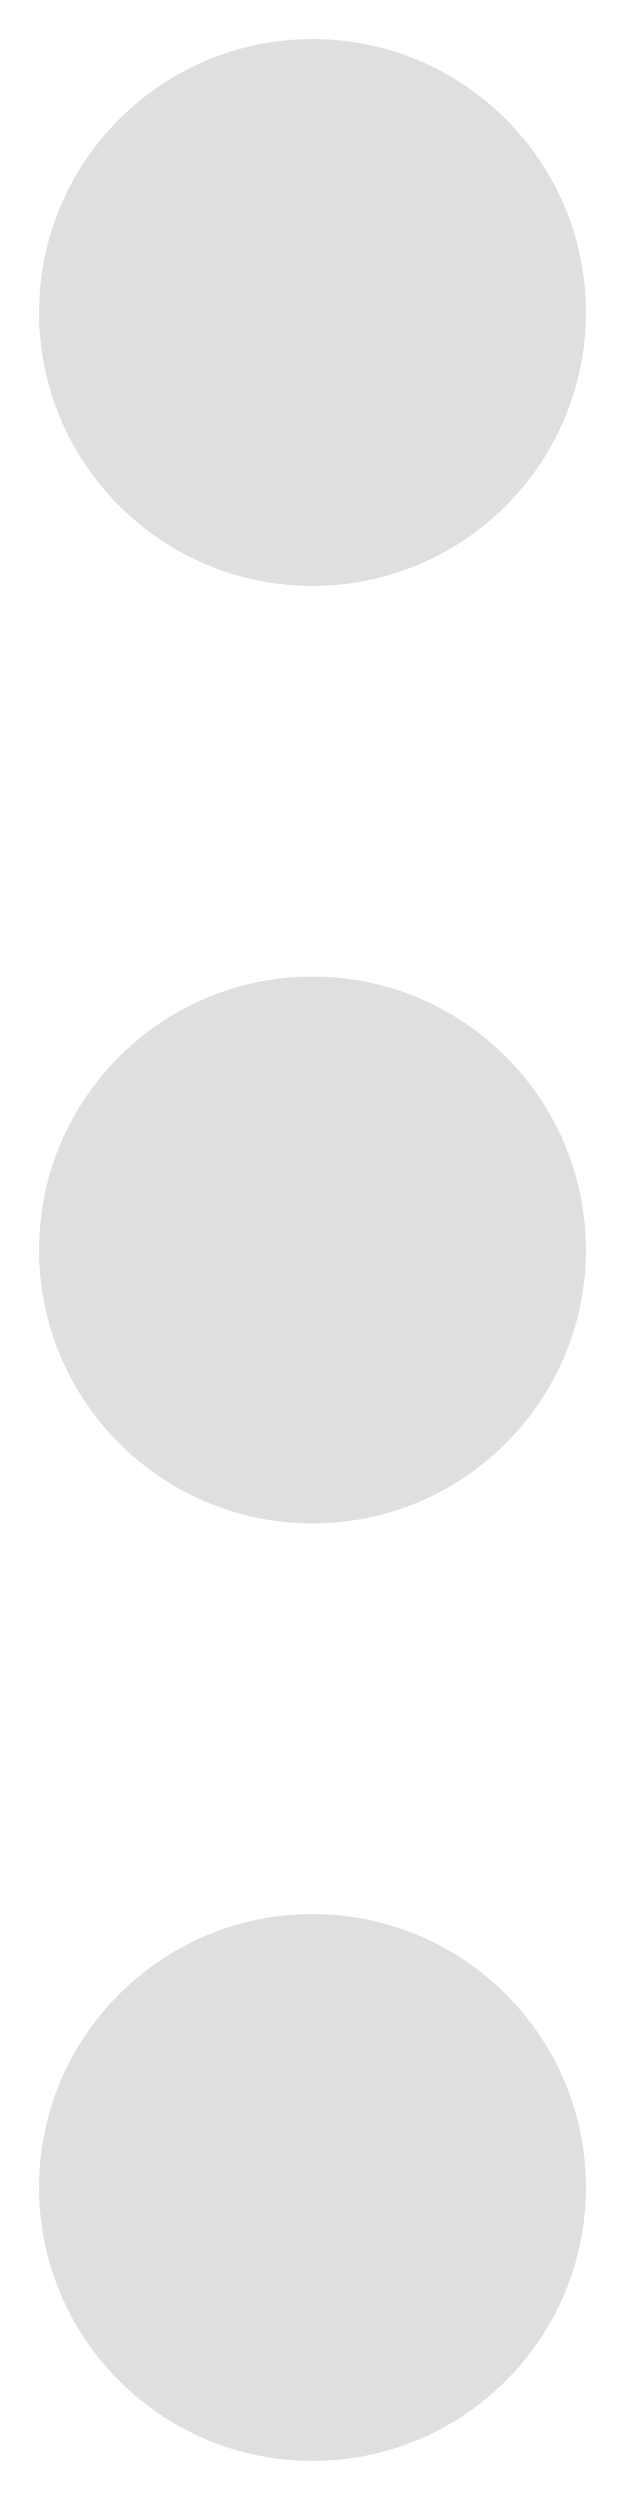
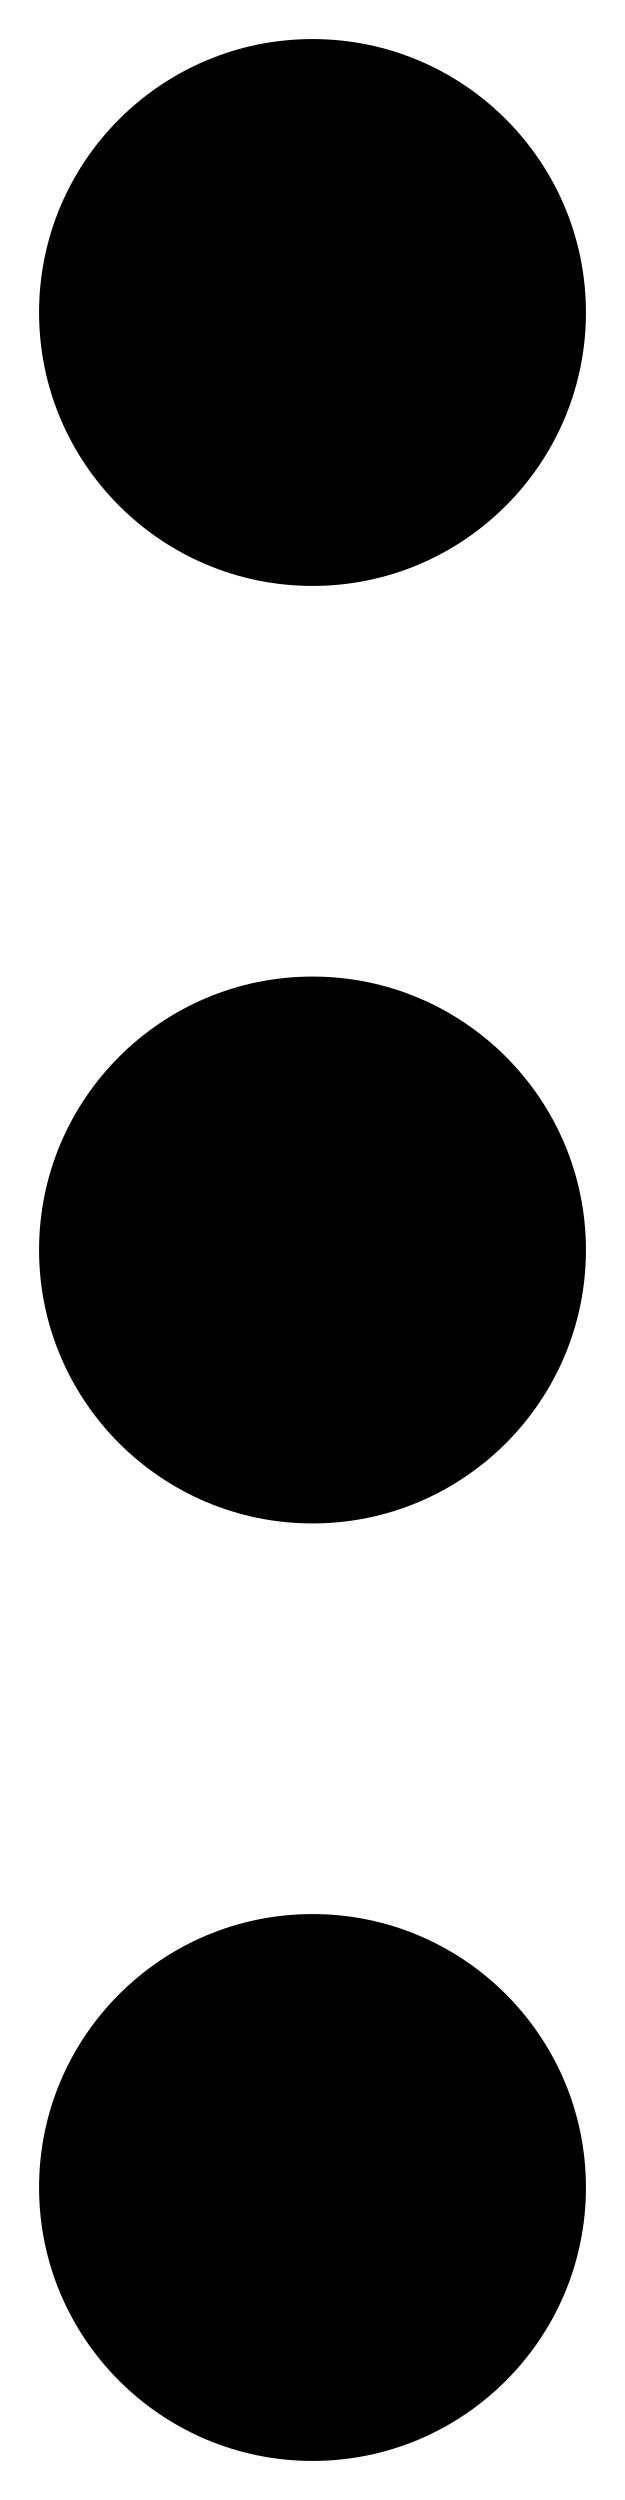
<svg xmlns="http://www.w3.org/2000/svg" width="4" height="16" viewBox="0 0 4 16" fill="none">
-   <path id="Shape" d="M2 3.75C1.034 3.75 0.25 2.966 0.25 2C0.25 1.034 1.034 0.25 2 0.25C2.966 0.25 3.75 1.034 3.75 2C3.75 2.966 2.966 3.75 2 3.75ZM2 9.75C1.034 9.75 0.25 8.966 0.25 8C0.25 7.034 1.034 6.25 2 6.25C2.966 6.25 3.75 7.034 3.75 8C3.75 8.966 2.966 9.75 2 9.75ZM0.25 14C0.25 14.966 1.034 15.75 2 15.75C2.966 15.75 3.75 14.966 3.75 14C3.75 13.034 2.966 12.25 2 12.25C1.034 12.25 0.25 13.034 0.25 14Z" fill="#DFDFDF" />
+   <path id="Shape" d="M2 3.75C1.034 3.75 0.25 2.966 0.25 2C0.25 1.034 1.034 0.25 2 0.25C2.966 0.25 3.75 1.034 3.75 2C3.75 2.966 2.966 3.75 2 3.75ZM2 9.75C1.034 9.75 0.25 8.966 0.25 8C0.25 7.034 1.034 6.25 2 6.25C2.966 6.25 3.75 7.034 3.75 8C3.75 8.966 2.966 9.75 2 9.75ZM0.25 14C0.25 14.966 1.034 15.75 2 15.75C2.966 15.75 3.75 14.966 3.75 14C3.75 13.034 2.966 12.25 2 12.25C1.034 12.25 0.25 13.034 0.25 14Z" fill="currentColor" />
</svg>
